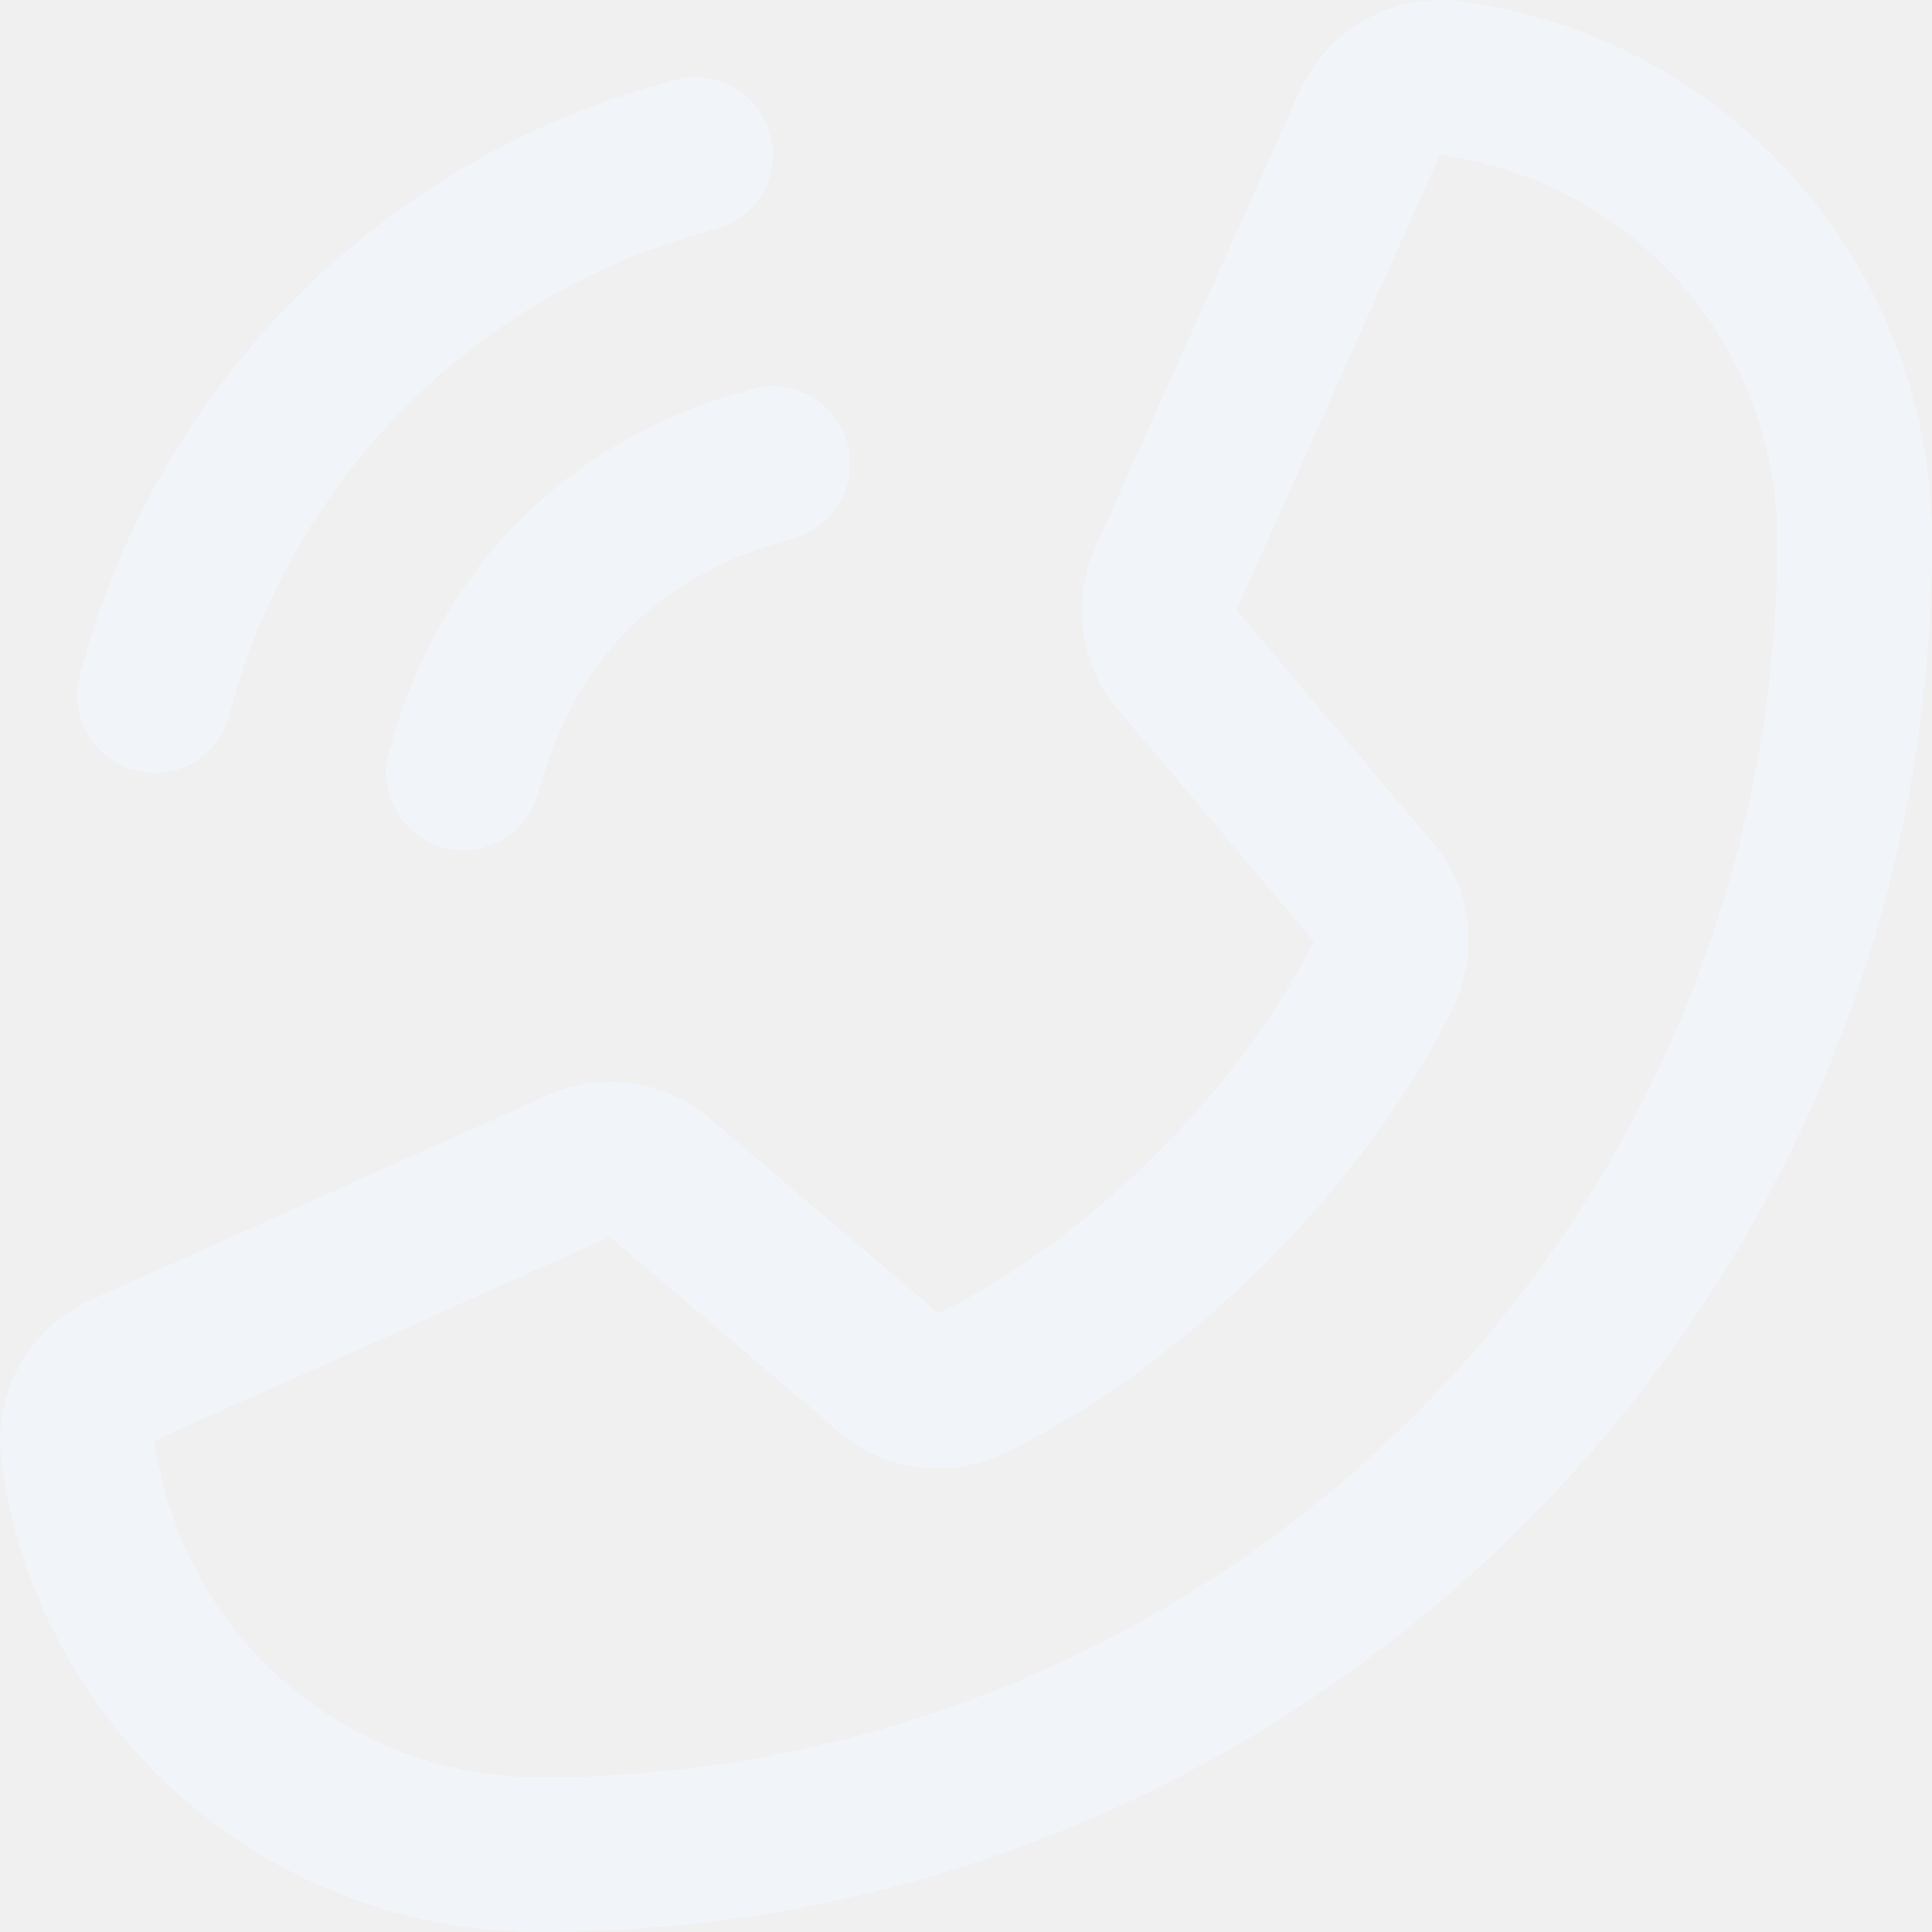
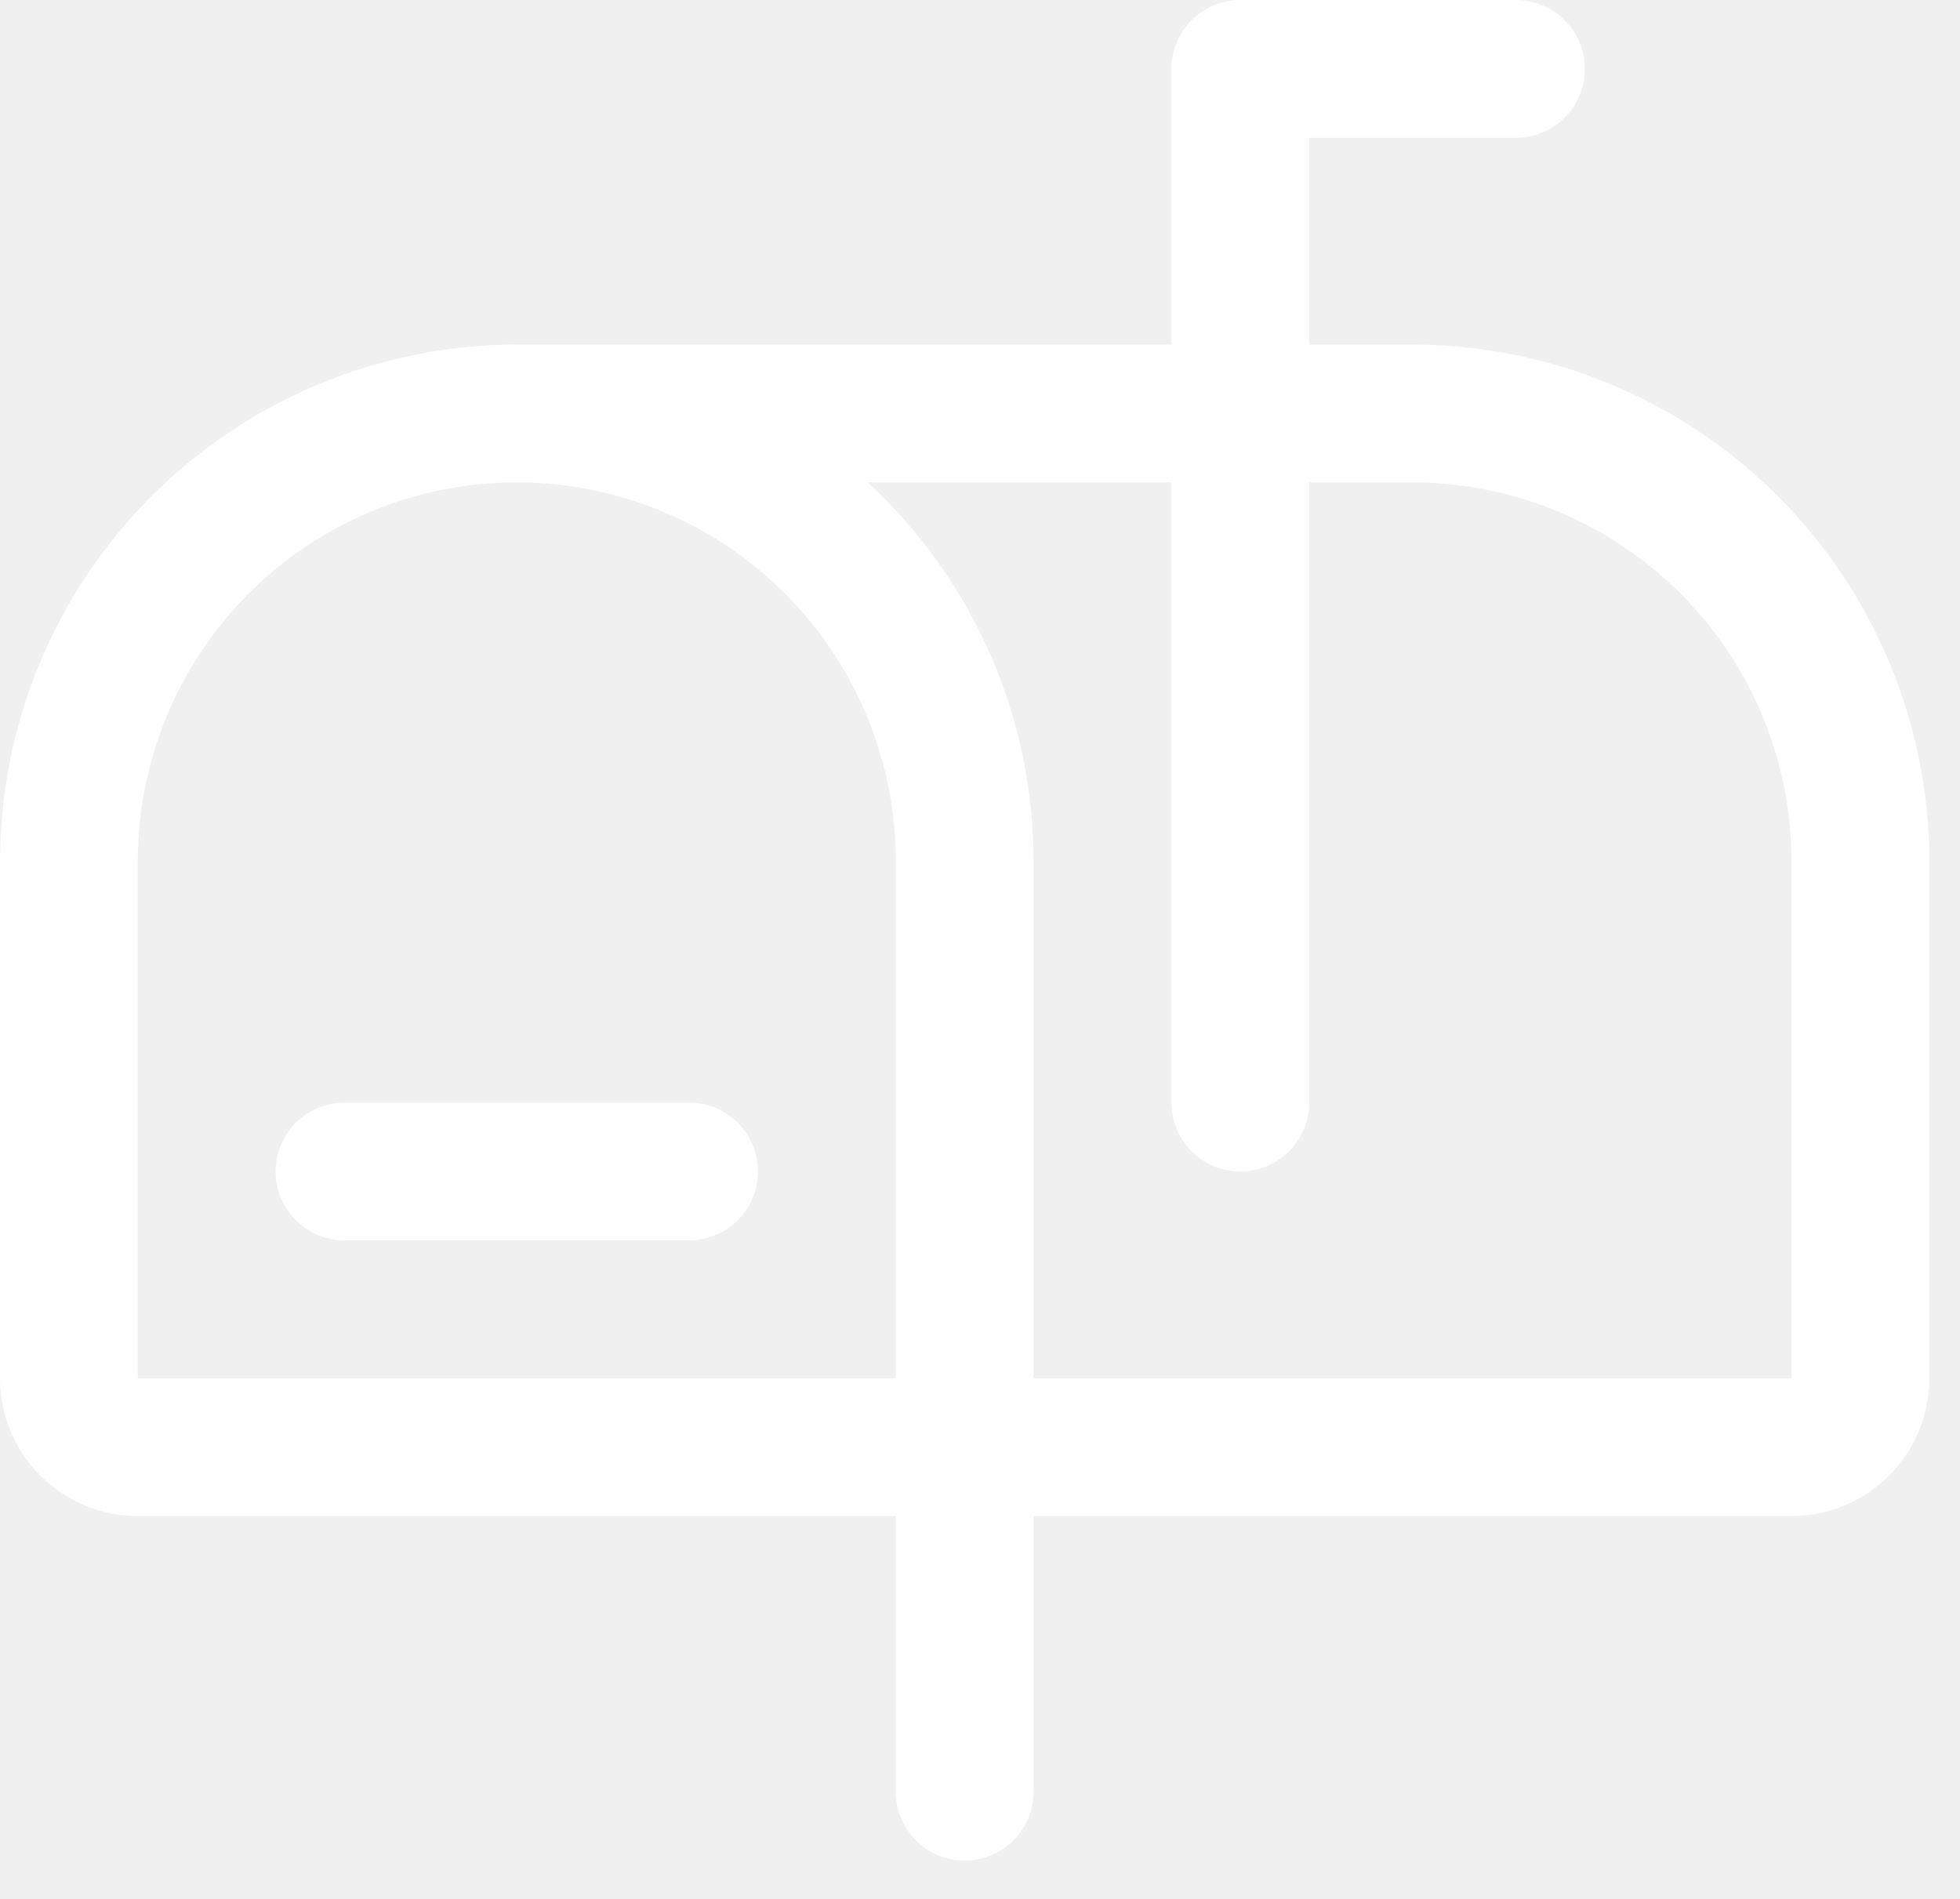
- <svg xmlns="http://www.w3.org/2000/svg" width="35" height="35" viewBox="0 0 35 35" fill="none">
-   <g clip-path="url(#clip0_820_18)">
-     <path d="M13.952 2.437C13.905 2.26 13.823 2.093 13.711 1.947C13.599 1.801 13.459 1.679 13.3 1.587C13.141 1.495 12.965 1.435 12.783 1.411C12.6 1.387 12.415 1.399 12.237 1.447C9.642 2.124 7.274 3.481 5.377 5.378C3.481 7.274 2.124 9.642 1.447 12.238C1.399 12.415 1.387 12.601 1.411 12.783C1.435 12.965 1.495 13.141 1.587 13.3C1.679 13.46 1.801 13.599 1.947 13.711C2.093 13.823 2.259 13.905 2.437 13.953C2.555 13.984 2.677 13.999 2.799 14C3.108 14 3.408 13.898 3.652 13.71C3.897 13.522 4.073 13.258 4.152 12.96C4.704 10.842 5.812 8.908 7.36 7.36C8.908 5.812 10.841 4.705 12.96 4.152C13.138 4.105 13.305 4.023 13.451 3.911C13.597 3.799 13.72 3.66 13.812 3.501C13.904 3.341 13.964 3.165 13.988 2.983C14.012 2.801 14 2.615 13.952 2.437ZM14.36 9.752C11.947 10.396 10.396 11.947 9.752 14.36C9.673 14.658 9.497 14.922 9.253 15.11C9.008 15.298 8.708 15.4 8.4 15.4C8.277 15.399 8.156 15.384 8.037 15.352C7.86 15.305 7.693 15.223 7.547 15.111C7.401 14.999 7.279 14.86 7.187 14.7C7.095 14.541 7.035 14.365 7.011 14.183C6.987 14.001 6.999 13.815 7.047 13.637C7.943 10.284 10.284 7.943 13.637 7.047C13.996 6.951 14.378 7.002 14.7 7.188C15.021 7.374 15.256 7.68 15.351 8.038C15.447 8.397 15.397 8.779 15.211 9.101C15.025 9.422 14.719 9.657 14.36 9.752ZM0.02 26.439C0.332 28.81 1.497 30.987 3.297 32.562C5.096 34.138 7.408 35.004 9.8 35C23.695 35 35 23.695 35 9.8C35.004 7.408 34.138 5.096 32.562 3.297C30.987 1.497 28.81 0.333 26.439 0.021C25.839 -0.053 25.232 0.07 24.708 0.37C24.183 0.671 23.77 1.132 23.53 1.687L19.834 9.938V9.959C19.65 10.383 19.574 10.847 19.613 11.307C19.652 11.768 19.804 12.212 20.056 12.6C20.088 12.647 20.121 12.691 20.156 12.735L23.8 17.054C22.489 19.717 19.703 22.479 17.004 23.793L12.745 20.169C12.703 20.133 12.659 20.101 12.614 20.071C12.226 19.812 11.781 19.655 11.317 19.612C10.854 19.569 10.387 19.642 9.959 19.826L9.936 19.836L1.692 23.53C1.136 23.77 0.674 24.182 0.372 24.707C0.071 25.231 -0.052 25.839 0.02 26.439ZM2.799 26.089C2.799 26.089 2.812 26.089 2.819 26.089L11.044 22.405L15.305 26.029C15.347 26.064 15.39 26.097 15.435 26.127C15.838 26.396 16.303 26.556 16.787 26.591C17.27 26.626 17.753 26.535 18.191 26.327C21.469 24.743 24.736 21.5 26.322 18.258C26.532 17.823 26.626 17.342 26.595 16.861C26.564 16.379 26.41 15.914 26.147 15.51C26.117 15.463 26.084 15.418 26.047 15.375L22.4 11.051L26.075 2.826C26.076 2.819 26.076 2.812 26.075 2.805C27.772 3.026 29.33 3.859 30.458 5.146C31.585 6.434 32.205 8.088 32.2 9.8C32.194 15.739 29.831 21.433 25.632 25.632C21.432 29.831 15.739 32.194 9.8 32.2C8.089 32.206 6.435 31.588 5.147 30.463C3.858 29.338 3.024 27.783 2.799 26.087V26.089Z" fill="#F1F5F9" />
-   </g>
-   <defs>
-     <clipPath id="clip0_820_18">
-       <rect width="35" height="35" fill="white" />
-     </clipPath>
-   </defs>
+ <svg xmlns="http://www.w3.org/2000/svg" width="32" height="31" viewBox="0 0 32 31" fill="none">
+   <path d="M12.375 19.125C12.375 19.423 12.257 19.709 12.046 19.921C11.835 20.131 11.548 20.25 11.25 20.25H5.625C5.327 20.25 5.04 20.131 4.83 19.921C4.619 19.709 4.5 19.423 4.5 19.125C4.5 18.827 4.619 18.541 4.83 18.329C5.04 18.119 5.327 18 5.625 18H11.25C11.548 18 11.835 18.119 12.046 18.329C12.257 18.541 12.375 18.827 12.375 19.125ZM31.5 14.062V22.5C31.5 23.097 31.263 23.669 30.841 24.091C30.419 24.513 29.847 24.75 29.25 24.75H16.875V29.25C16.875 29.548 16.756 29.834 16.546 30.046C16.334 30.256 16.048 30.375 15.75 30.375C15.452 30.375 15.165 30.256 14.954 30.046C14.743 29.834 14.625 29.548 14.625 29.25V24.75H2.25C1.653 24.75 1.081 24.513 0.659 24.091C0.237 23.669 0 23.097 0 22.5V14.062C0.003 11.825 0.892 9.681 2.474 8.099C4.056 6.517 6.201 5.628 8.438 5.625H19.125V1.125C19.125 0.827 19.244 0.54 19.454 0.33C19.666 0.119 19.952 0 20.25 0H24.75C25.048 0 25.334 0.119 25.546 0.33C25.756 0.54 25.875 0.827 25.875 1.125C25.875 1.423 25.756 1.71 25.546 1.921C25.334 2.131 25.048 2.25 24.75 2.25H21.375V5.625H23.062C25.299 5.628 27.444 6.517 29.026 8.099C30.608 9.681 31.497 11.825 31.5 14.062ZM14.625 22.5V14.062C14.625 12.421 13.973 10.848 12.813 9.687C11.652 8.527 10.079 7.875 8.438 7.875C6.796 7.875 5.223 8.527 4.062 9.687C2.902 10.848 2.25 12.421 2.25 14.062V22.5H14.625ZM29.25 14.062C29.248 12.422 28.596 10.849 27.436 9.689C26.276 8.529 24.703 7.877 23.062 7.875H21.375V18C21.375 18.298 21.256 18.584 21.046 18.796C20.834 19.006 20.548 19.125 20.25 19.125C19.952 19.125 19.666 19.006 19.454 18.796C19.244 18.584 19.125 18.298 19.125 18V7.875H14.168C15.022 8.664 15.703 9.62 16.169 10.685C16.635 11.75 16.875 12.9 16.875 14.062V22.5H29.25V14.062Z" fill="white" />
</svg>
